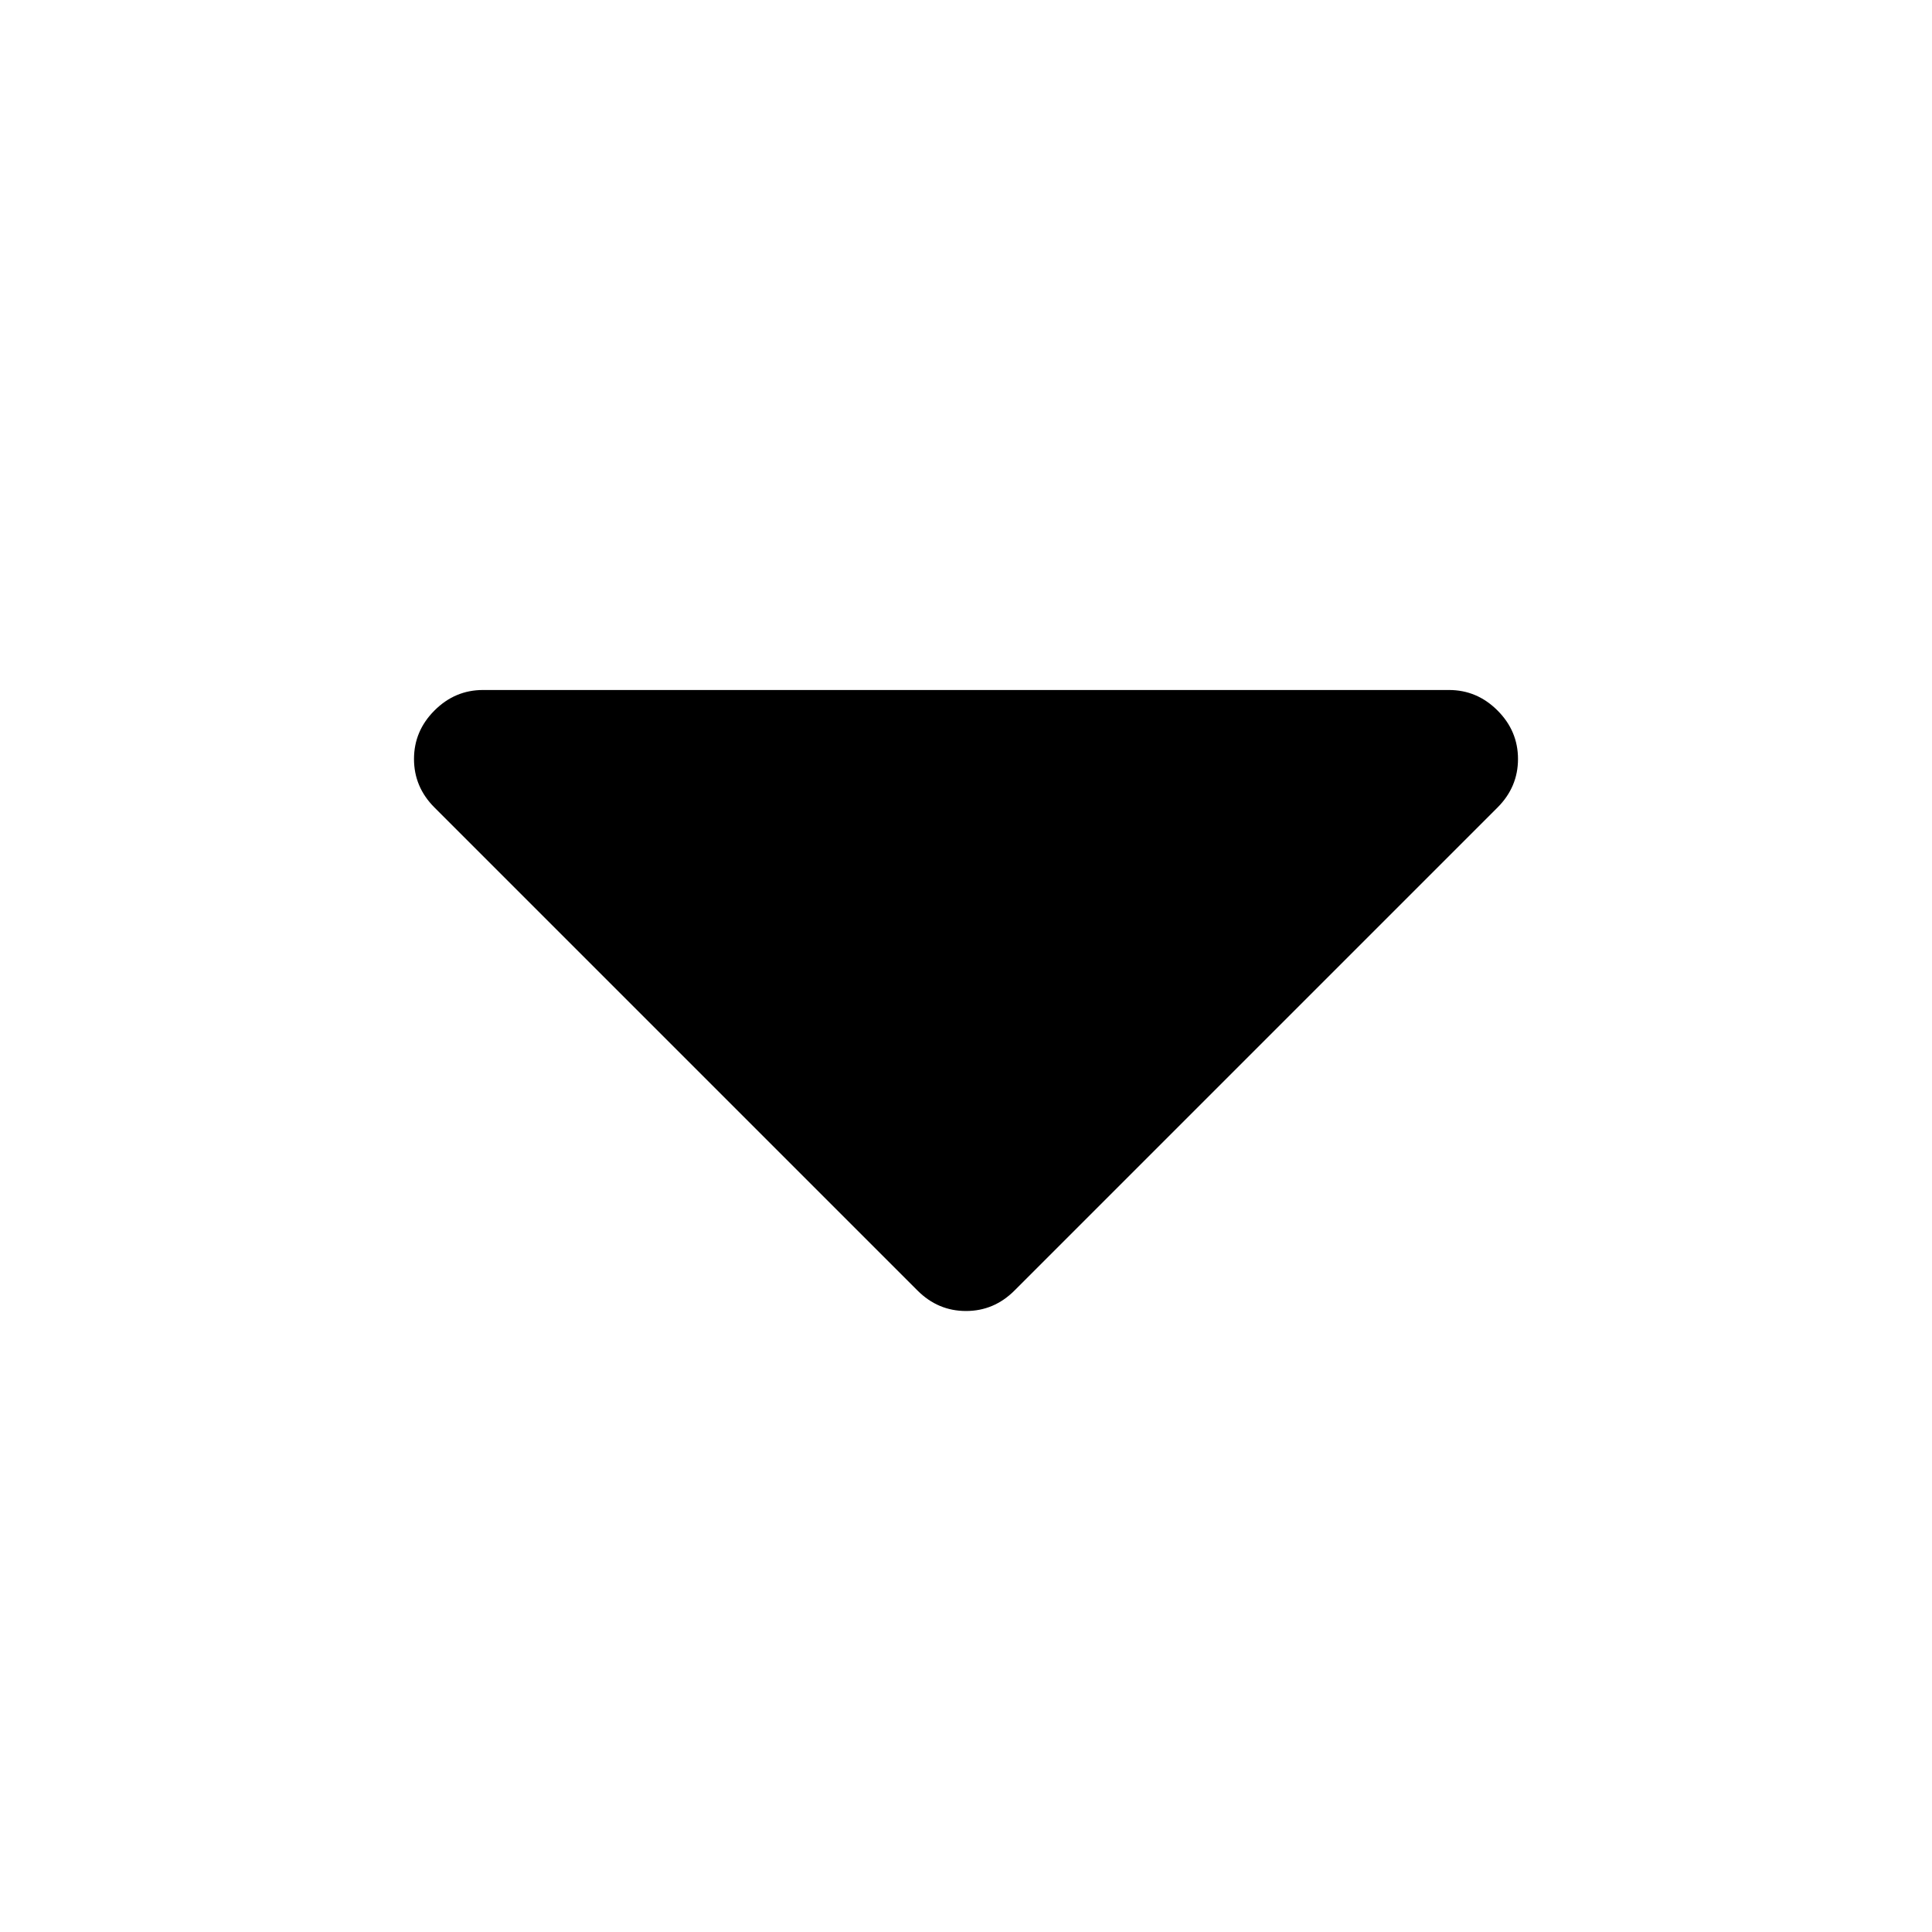
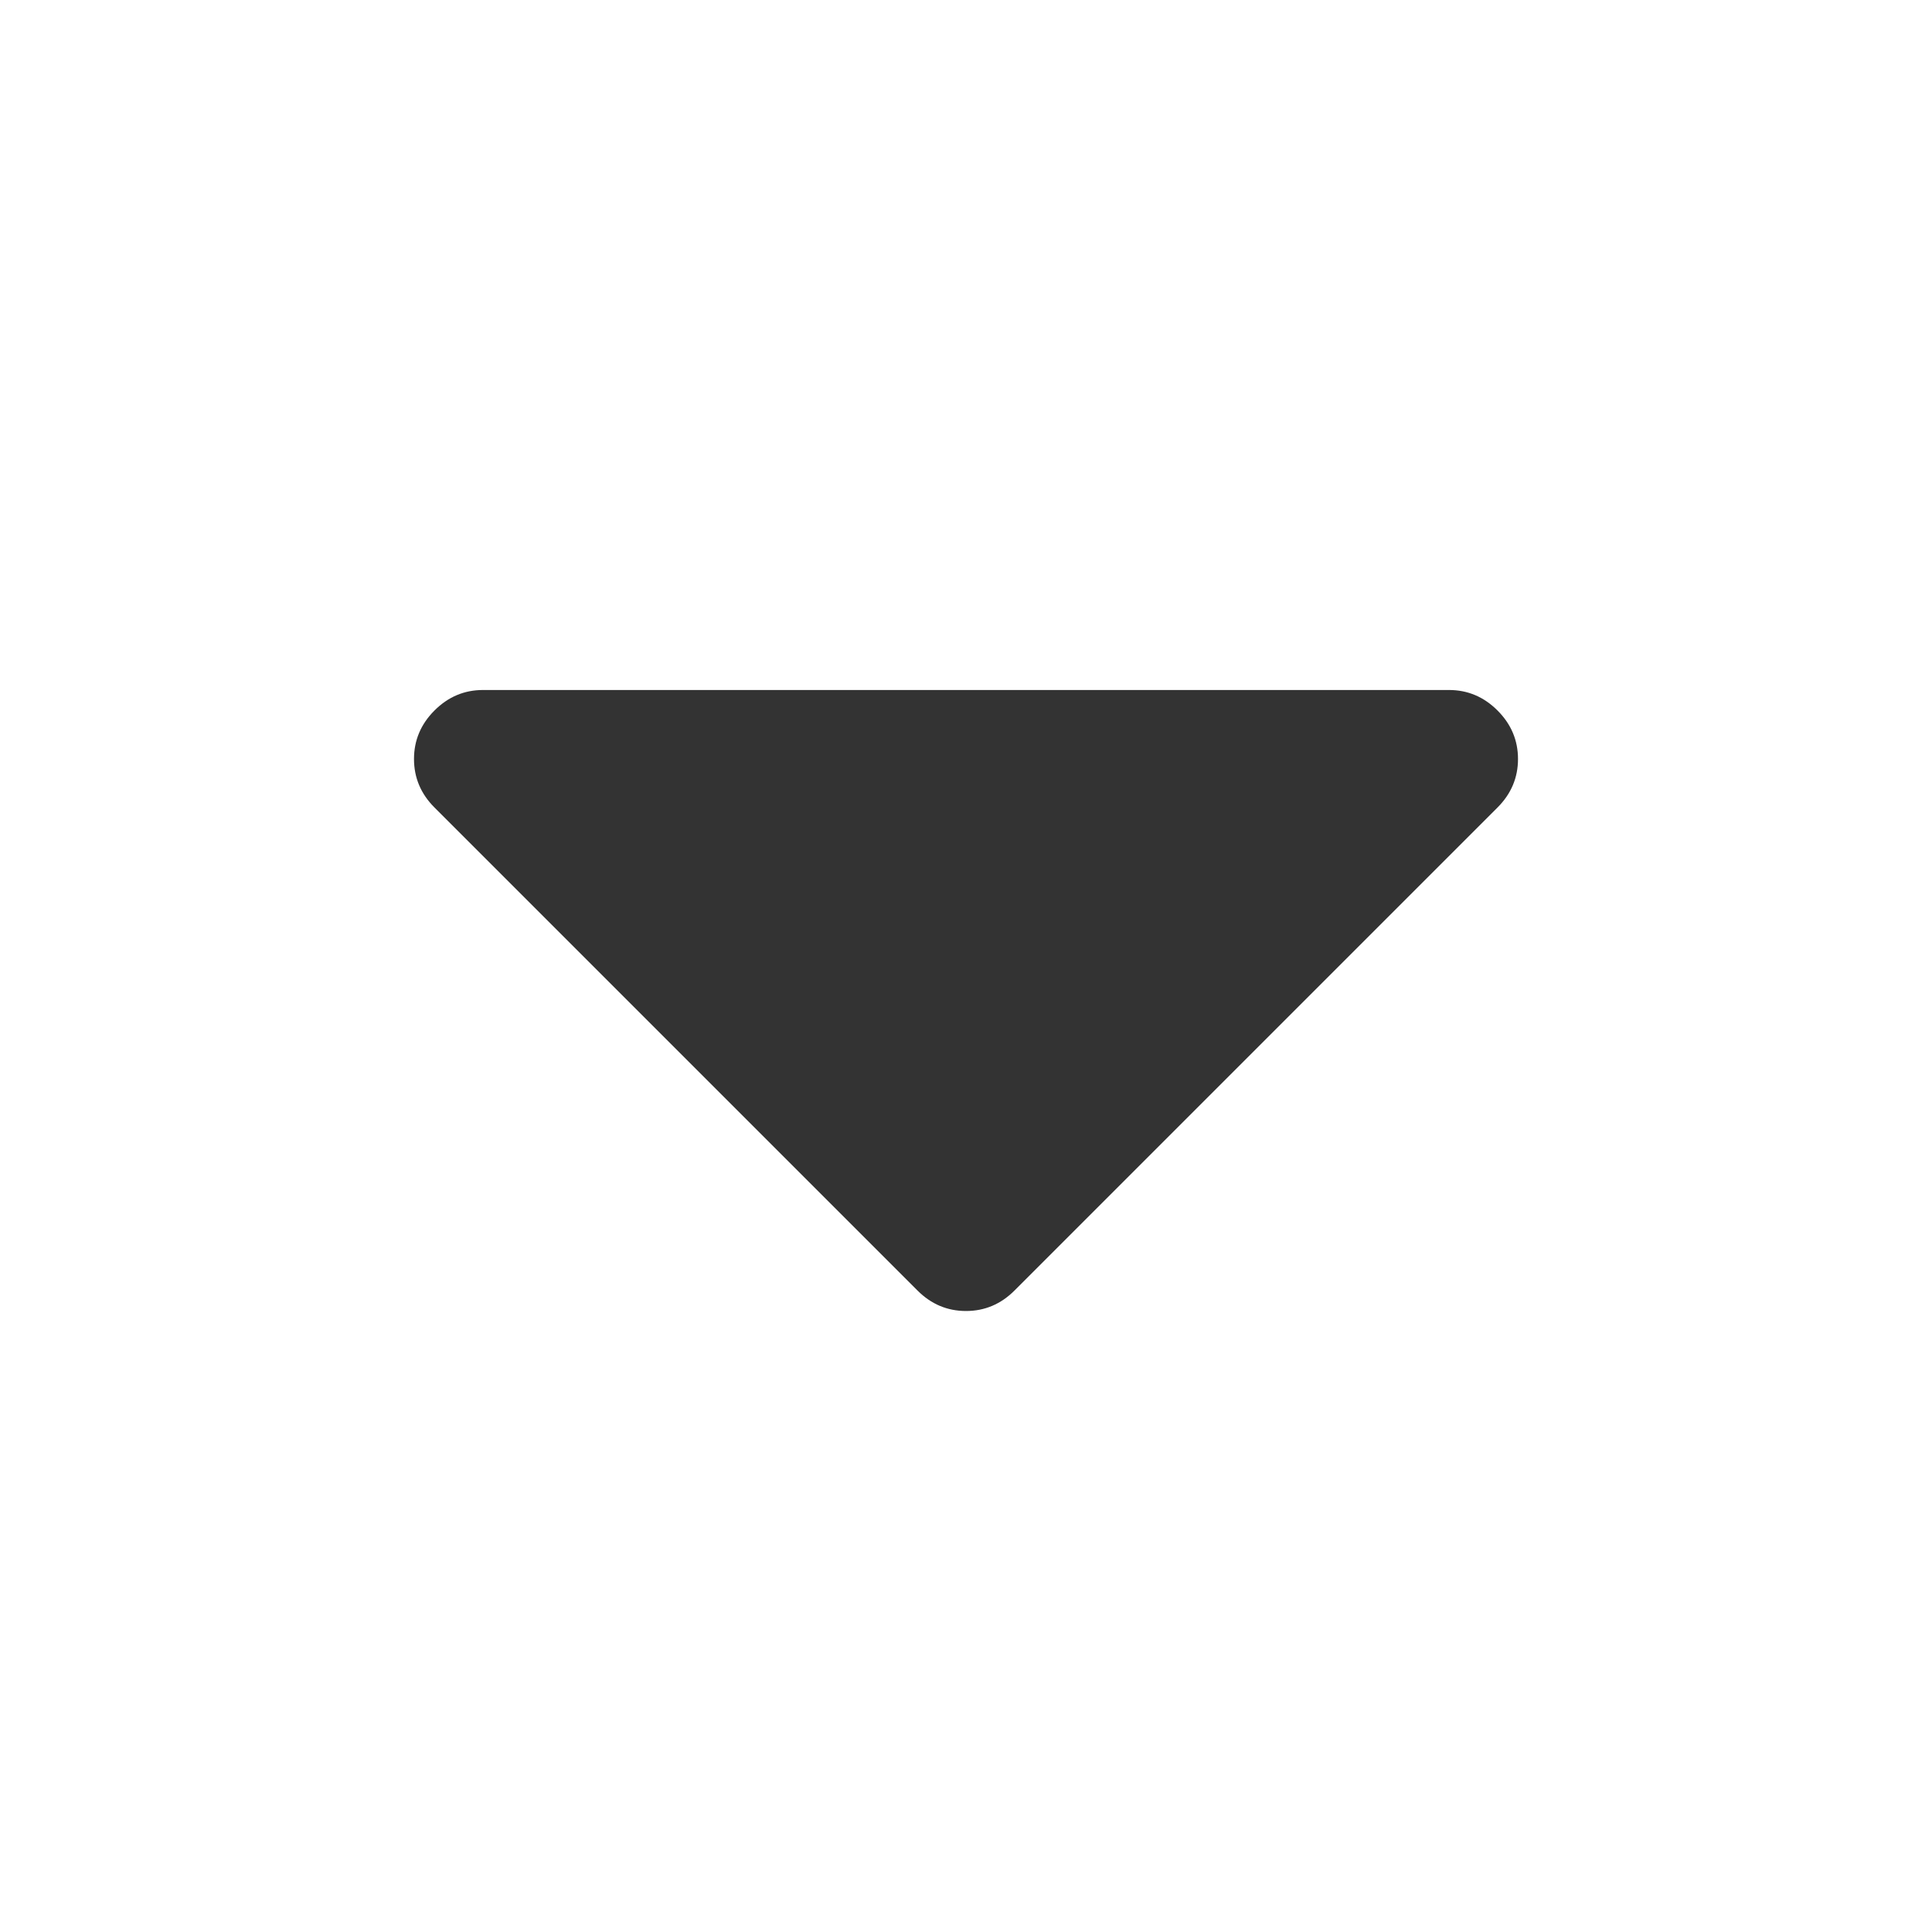
<svg xmlns="http://www.w3.org/2000/svg" width="1792" height="1792" viewBox="0 0 1792 1792">
-   <path d="M1408 704q0 26-19 45l-448 448q-19 19-45 19t-45-19l-448-448q-19-19-19-45t19-45 45-19h896q26 0 45 19t19 45z" />
+   <path d="M1408 704q0 26-19 45l-448 448q-19 19-45 19t-45-19l-448-448q-19-19-19-45t19-45 45-19h896q26 0 45 19t19 45z" fill="#333" />
</svg>
